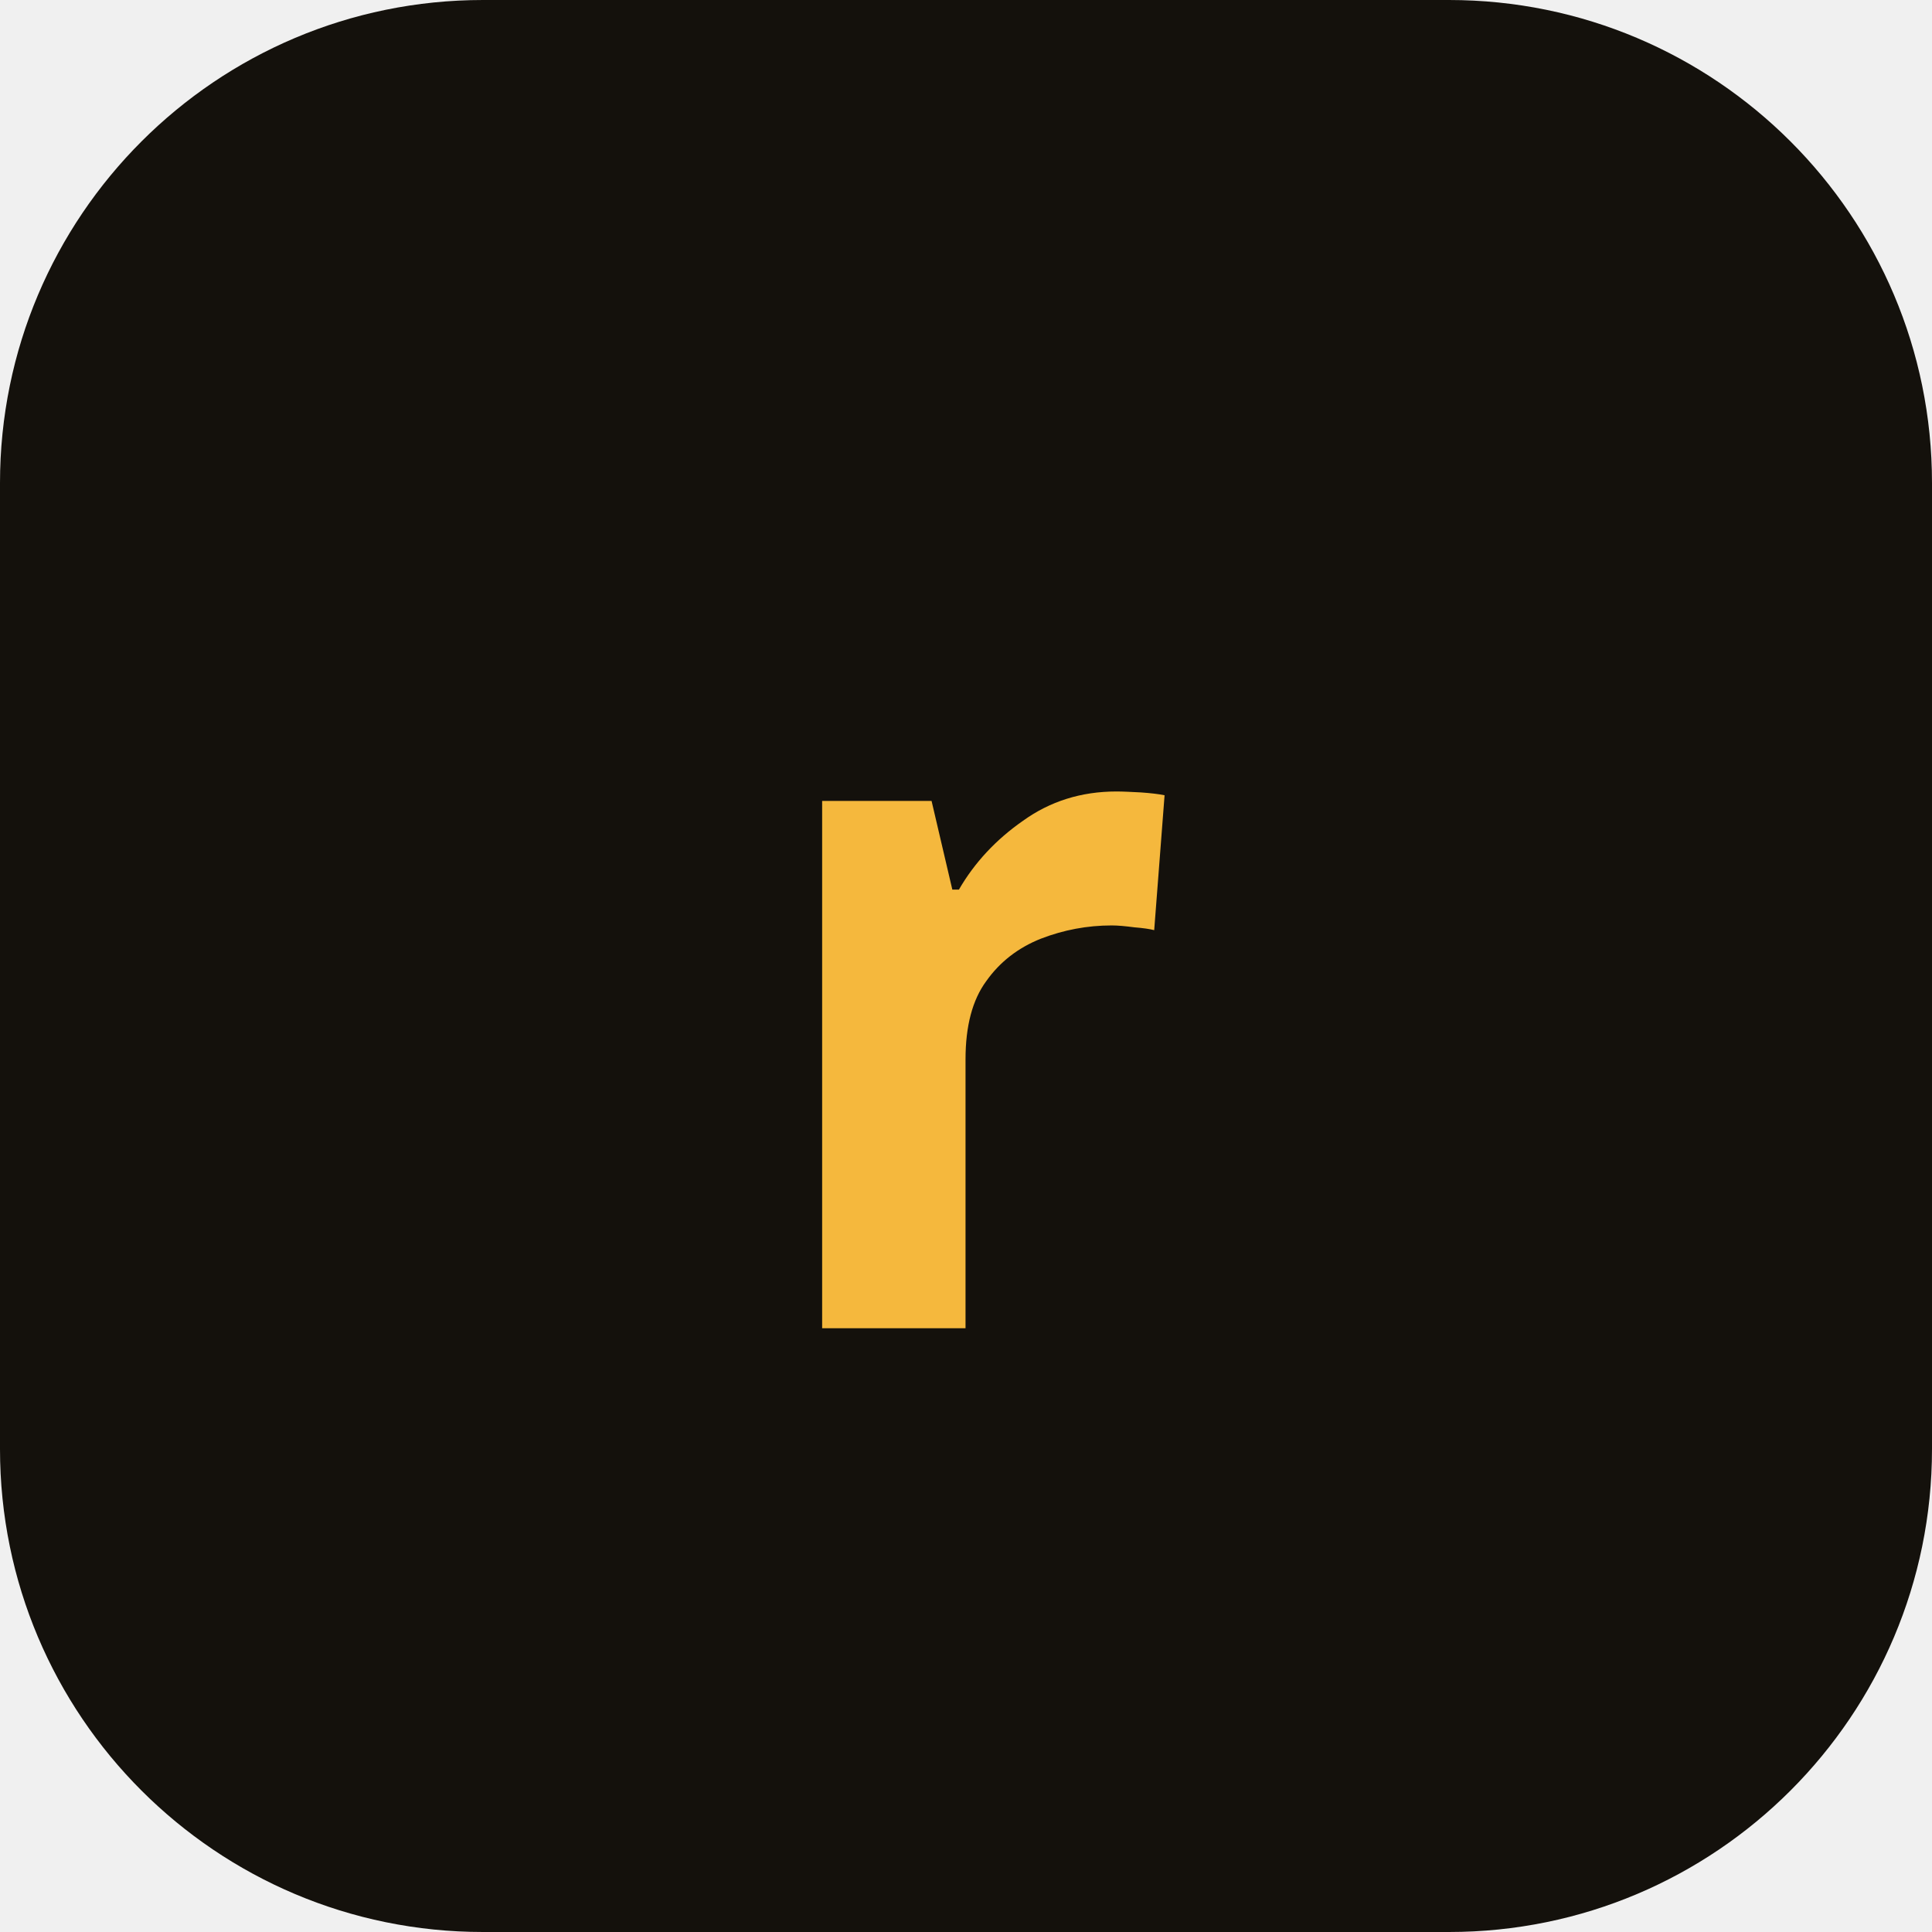
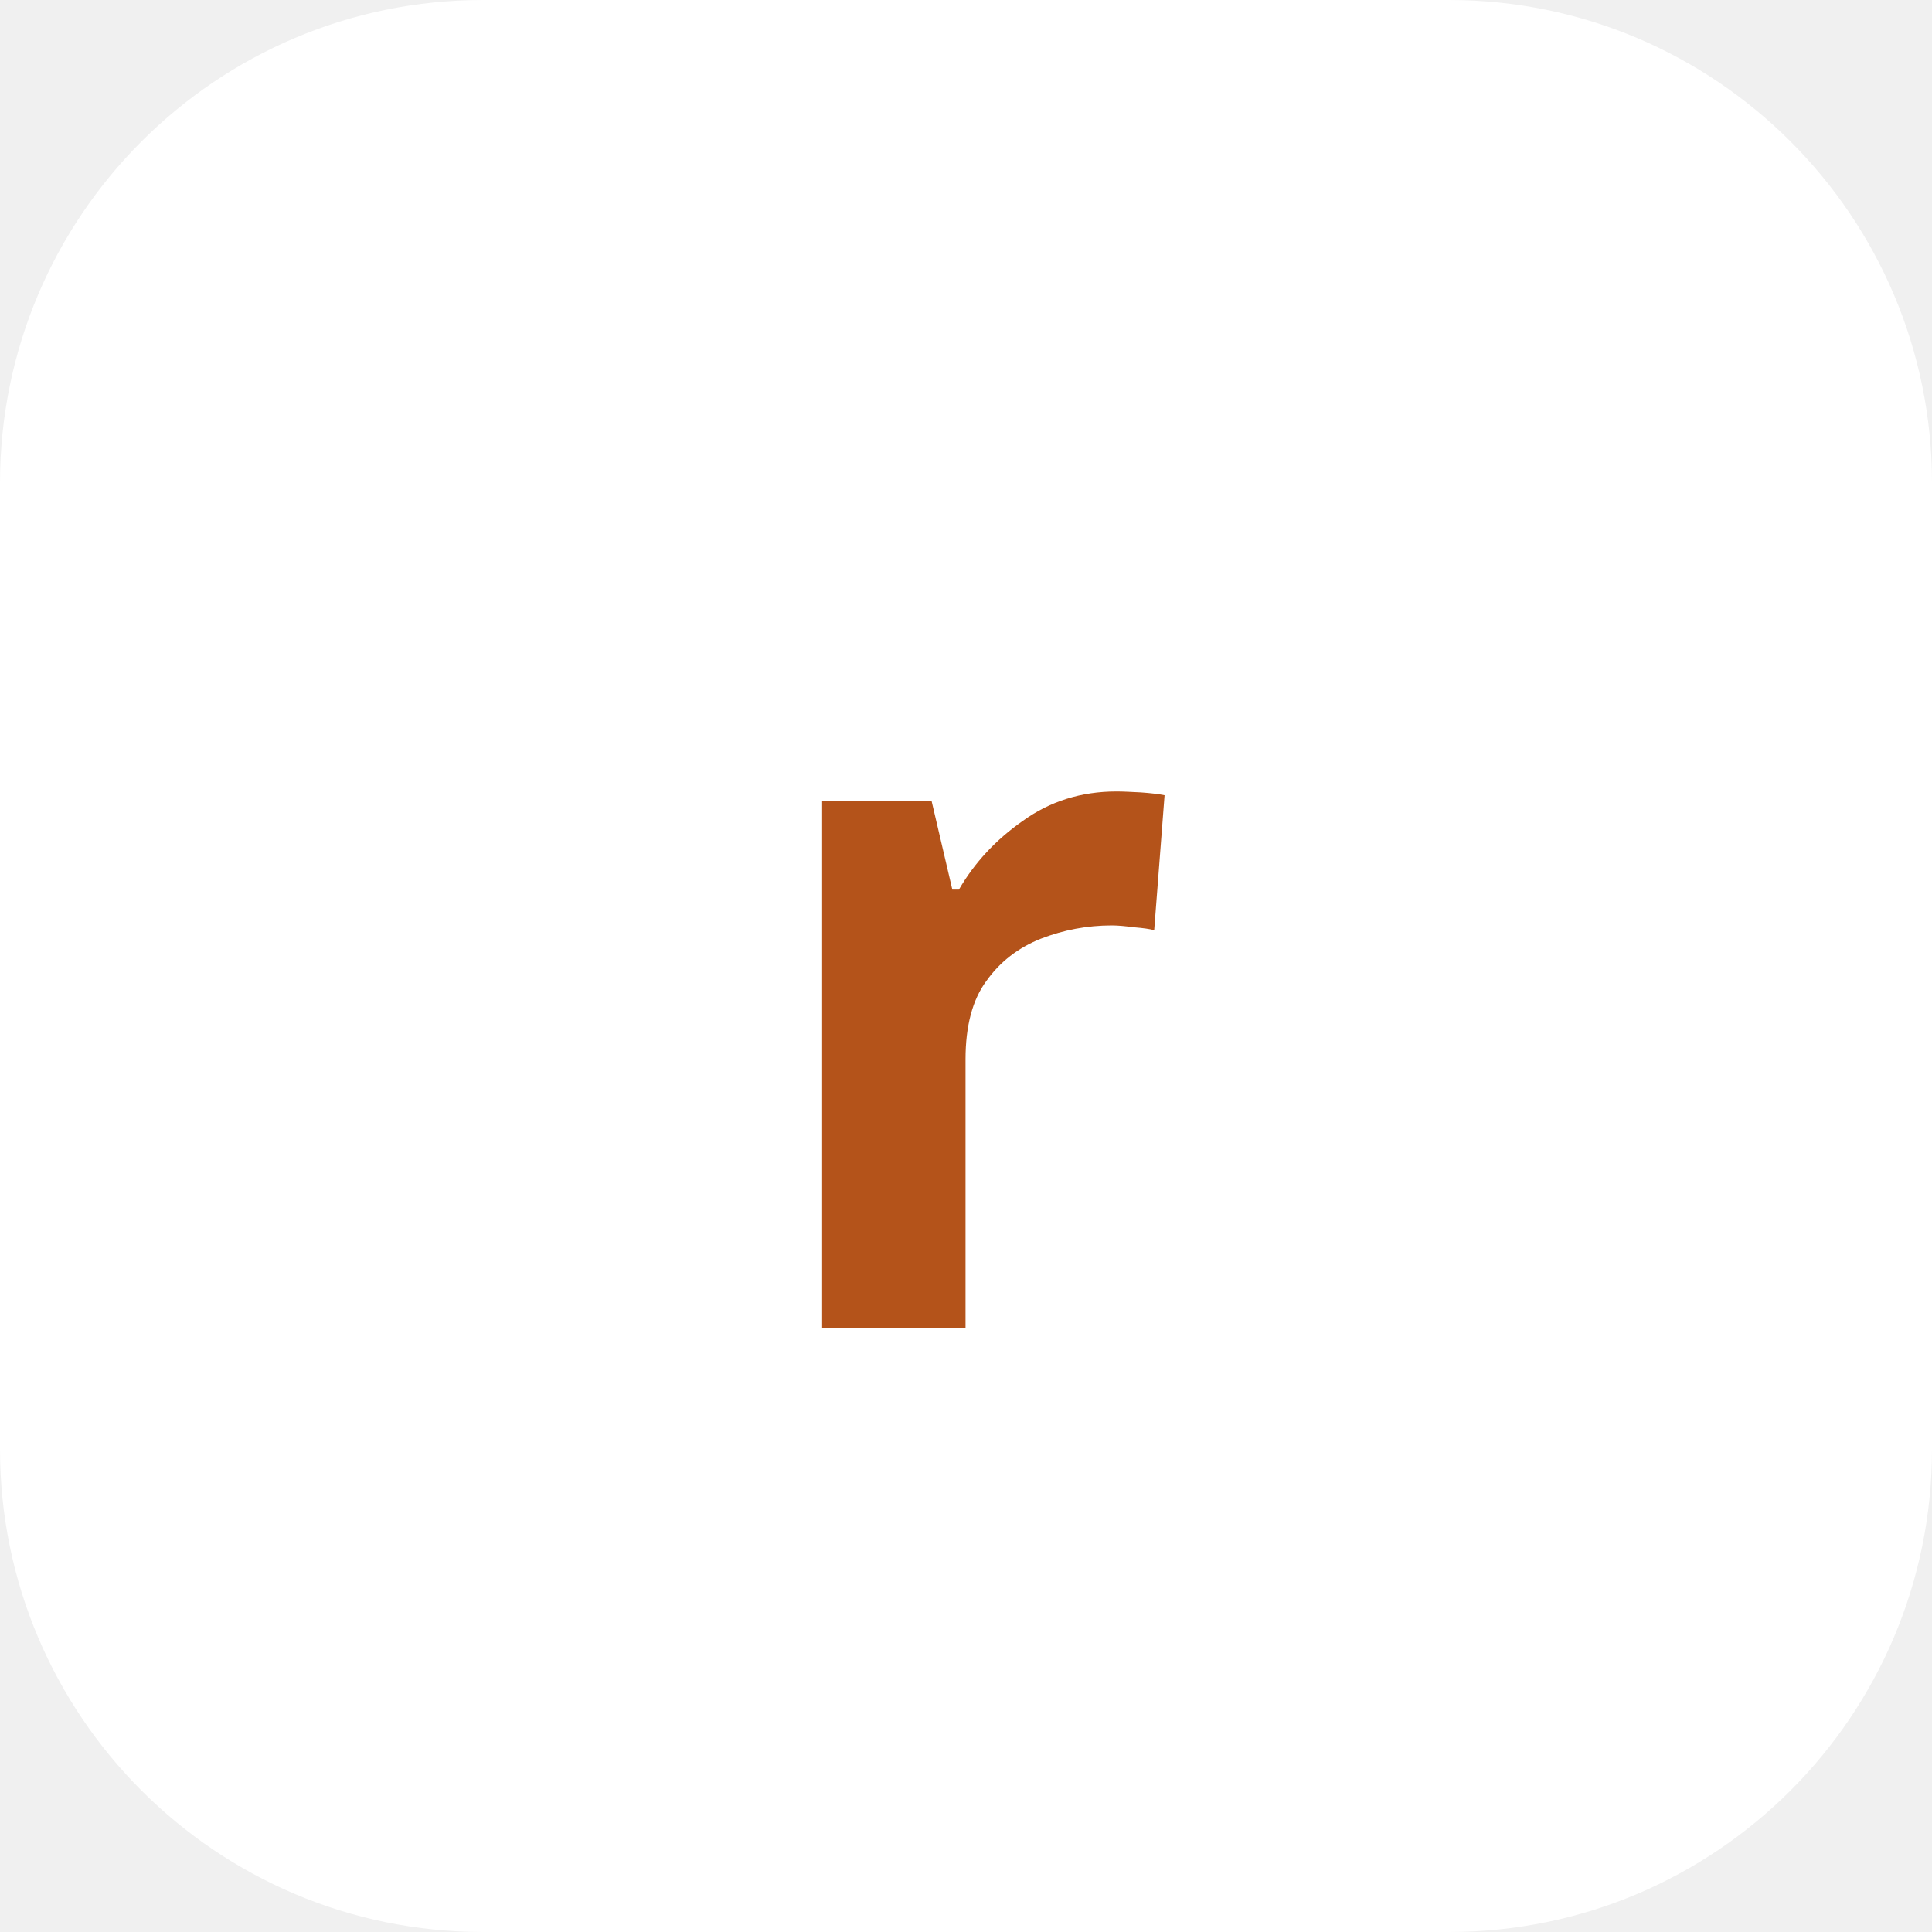
<svg xmlns="http://www.w3.org/2000/svg" viewBox="0 0 32 32">
-   <rect width="32" height="32" rx="8" fill="#14110c" />
-   <text x="16" y="22" text-anchor="middle" font-family="sans-serif" font-weight="800" font-size="16" fill="#f5b83d">r</text>
+   <rect width="32" height="32" rx="8" fill="#ffffff" />
+   <text x="16" y="22" text-anchor="middle" font-family="sans-serif" font-weight="800" font-size="16" fill="#b4531a">r</text>
</svg>
